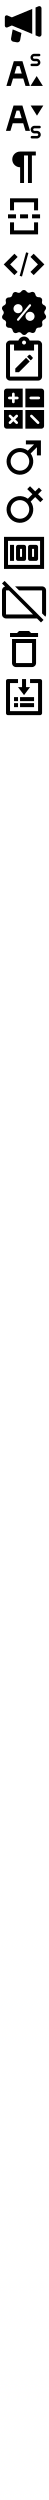
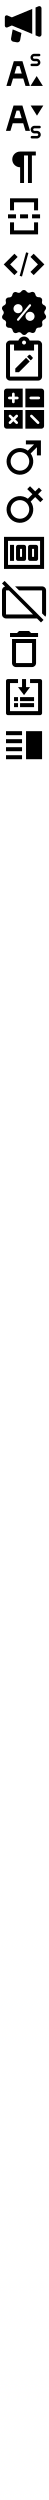
<svg xmlns="http://www.w3.org/2000/svg" width="24" height="1248" viewBox="0 0 24 1248">
  <svg width="24" height="24" viewBox="0 0 24 24" id="ic_megaphone_24px" y="0">
    <path d="M5.511,19.224a1.36,1.36,0,0,0,1.103,1.575l1.868.329a1.36,1.36,0,0,0,1.575-1.103l.634-3.533L6.324,14.677Z" />
    <path d="M5.92,8.671,3.671,7.707a.901.901,0,0,0-1.256.829v4.316a.901.901,0,0,0,1.256.829L5.92,12.717l.258.107,4.367,1.816,5.534,2.301V4.445Z" />
    <path d="M19.237,3.132,17.75,3.751V17.637l1.487.619a1.063,1.063,0,0,0,1.471-.981V4.113A1.063,1.063,0,0,0,19.237,3.132Z" />
  </svg>
  <svg width="24" height="24" viewBox="0 0 24 24" id="ic_superscript_24px" y="24">
    <path d="M5.389 18.895l1.111-3.703h5.106l1.111 3.703h2.191l-3.703-12.342h-4.305l-3.703 12.342h2.192zM8.351 9.021h1.403l1.111 3.703h-3.625l1.111-3.703zM15.224 18.895l3.086-4.937 3.086 4.937h-6.171z" />
    <path d="M18.309 5.318h-1.234c-0.34 0-0.617-0.277-0.617-0.617s0.277-0.617 0.617-0.617h2.468c0.341 0 0.617-0.276 0.617-0.617s-0.276-0.617-0.617-0.617h-2.468c-1.021 0-1.851 0.831-1.851 1.851 0 0.474 0.179 0.906 0.473 1.234 0.339 0.378 0.831 0.617 1.378 0.617h1.234c0.34 0 0.617 0.277 0.617 0.617s-0.277 0.617-0.617 0.617h-2.468c-0.341 0-0.617 0.276-0.617 0.617s0.276 0.617 0.617 0.617h2.468c1.021 0 1.851-0.831 1.851-1.851 0-0.474-0.179-0.906-0.473-1.234-0.339-0.378-0.831-0.617-1.378-0.617z" />
  </svg>
  <svg width="24" height="24" viewBox="0 0 24 24" id="ic_subscript_24px" y="48">
    <path d="M5.214 17.326l1.139-3.796h5.234l1.139 3.796h2.246l-3.796-12.652h-4.413l-3.796 12.652h2.246zM8.25 7.204h1.438l1.139 3.796h-3.716l1.139-3.796zM21.622 4.674l-3.163 5.061-3.163-5.061h6.326z" />
    <path d="M18.459 17.326h-1.265c-0.349 0-0.633-0.284-0.633-0.633s0.284-0.633 0.633-0.633h2.53c0.349 0 0.633-0.283 0.633-0.633s-0.283-0.633-0.633-0.633h-2.53c-1.046 0-1.898 0.851-1.898 1.898 0 0.486 0.184 0.929 0.485 1.265 0.348 0.388 0.852 0.633 1.413 0.633h1.265c0.349 0 0.633 0.284 0.633 0.633s-0.284 0.633-0.633 0.633h-2.53c-0.349 0-0.633 0.283-0.633 0.633s0.283 0.633 0.633 0.633h2.53c1.046 0 1.898-0.851 1.898-1.898 0-0.486-0.184-0.929-0.485-1.265-0.348-0.388-0.852-0.633-1.413-0.633z" />
  </svg>
  <svg width="24" height="24" viewBox="0 0 24 24" id="ic_paragraph_24px" y="72">
    <path d="M10.040 3.659h7.841v1.96h-1.96v13.721h-1.96v-13.721h-1.96v13.721h-1.96v-7.841c-2.165 0-3.92-1.755-3.92-3.92s1.755-3.92 3.92-3.92z" />
  </svg>
  <svg width="24" height="24" viewBox="0 0 24 24" id="ic_page_break_24px" y="96">
    <path d="M5 9v-6h14v6h-2v-4h-10v4h-2z" />
    <path d="M19 15v6h-14v-6h2v4h10v-4h2z" />
    <path d="M4 11h4v2h-4v-2z" />
    <path d="M10 11h4v2h-4v-2z" />
    <path d="M16 11h4v2h-4v-2z" />
  </svg>
  <svg width="24" height="24" viewBox="0 0 24 24" id="ic_html_code_24px" y="120">
    <path d="M15.201 15.735l1.601 1.601 5.336-5.336-5.336-5.336-1.601 1.601 3.735 3.735z" />
    <path d="M8.799 8.265l-1.601-1.601-5.336 5.336 5.336 5.336 1.601-1.601-3.735-3.735z" />
    <path d="M13.022 5.973l1.158 0.316-3.201 11.739-1.158-0.316 3.201-11.739z" />
  </svg>
  <svg width="24" height="24" viewBox="0 0 24 24" id="ic_discount_24px" y="144">
    <path d="M22.74,13.242l-.341-.466a1.468,1.468,0,0,1-.014-1.71l.332-.47A1.468,1.468,0,0,0,22.21,8.457l-.507-.272A1.461,1.461,0,0,1,20.951,6.65l.097-.567a1.464,1.464,0,0,0-1.383-1.706l-.576-.023a1.47,1.47,0,0,1-1.346-1.056l-.161-.553a1.461,1.461,0,0,0-1.987-.936l-.53.226a1.461,1.461,0,0,1-1.669-.369L13.012,1.237a1.461,1.461,0,0,0-2.195.018l-.378.433a1.466,1.466,0,0,1-1.664.392L8.24,1.859a1.468,1.468,0,0,0-1.973.968l-.152.558A1.456,1.456,0,0,1,4.787,4.46l-.576.032A1.464,1.464,0,0,0,2.855,6.221l.106.567a1.462,1.462,0,0,1-.728,1.544L1.73,8.614a1.463,1.463,0,0,0-.47,2.144l.341.466a1.468,1.468,0,0,1,.014,1.71l-.332.47A1.468,1.468,0,0,0,1.79,15.543l.507.272A1.461,1.461,0,0,1,3.049,17.35l-.097.567a1.464,1.464,0,0,0,1.383,1.706l.576.023a1.47,1.47,0,0,1,1.346,1.056l.161.553a1.461,1.461,0,0,0,1.987.936l.53-.226a1.461,1.461,0,0,1,1.669.369l.383.429a1.461,1.461,0,0,0,2.195-.018l.378-.433a1.466,1.466,0,0,1,1.664-.392l.535.221a1.468,1.468,0,0,0,1.973-.968l.152-.558A1.456,1.456,0,0,1,19.213,19.54l.576-.032a1.464,1.464,0,0,0,1.355-1.729l-.106-.567a1.462,1.462,0,0,1,.728-1.544l.503-.281A1.462,1.462,0,0,0,22.74,13.242ZM6.737,10.089a2.268,2.268,0,1,1,2.268,2.268A2.267,2.267,0,0,1,6.737,10.089ZM9.444,15.94a.555.555,0,0,1-.779.074h0a.555.555,0,0,1-.074-.779l5.952-7.169a.553.553,0,0,1,.853.705Zm5.542.235a2.268,2.268,0,1,1,2.268-2.268A2.267,2.267,0,0,1,14.985,16.175Z" />
  </svg>
  <svg width="24" height="24" viewBox="0 0 24 24" id="ic_clipboard_24px" y="168">
    <path d="M19,2H14.82A2.988,2.988,0,0,0,9.18,2H5A2.006,2.006,0,0,0,3,4V20a2.006,2.006,0,0,0,2,2H19a2.006,2.006,0,0,0,2-2V4A2.006,2.006,0,0,0,19,2ZM12,2a1,1,0,1,1-1,1A1.003,1.003,0,0,1,12,2Zm7,18H5V4H7V7H17V4h2Z" />
    <path d="M7.628,15.988V17.81H9.45l5.374-5.374-1.822-1.822Zm8.605-4.961a.484.484,0,0,0,0-.685l-1.137-1.137a.484.484,0,0,0-.685,0l-.889.889,1.822,1.822Z" />
  </svg>
  <svg width="24" height="24" viewBox="0 0 24 24" id="ic_calculate_24px" y="192">
    <path d="M3.333,2A1.336,1.336,0,0,0,2,3.333v8h9.333V2ZM8.667,7.333H7.333V8.667A.667.667,0,0,1,6,8.667V7.333H4.667A.667.667,0,1,1,4.667,6H6V4.667a.667.667,0,1,1,1.333,0V6H8.667a.667.667,0,0,1,0,1.333Z" />
    <path d="M2,12.667v8A1.335,1.335,0,0,0,3.333,22h8V12.667ZM8.805,19.472a.669.669,0,0,1-.944,0L6.667,18.276,5.472,19.471a.667.667,0,1,1-.944-.941l1.196-1.196L4.529,16.139a.667.667,0,1,1,.943-.943l1.195,1.195L7.861,15.196a.667.667,0,1,1,.943.943L7.609,17.333,8.804,18.528A.668.668,0,0,1,8.805,19.472Z" />
    <path d="M12.667,12.667V22h8A1.334,1.334,0,0,0,22,20.667v-8ZM19.472,19.472a.669.669,0,0,1-.944,0l-3.333-3.333a.667.667,0,0,1,.943-.943l3.333,3.333A.666.666,0,0,1,19.472,19.472Z" />
    <path d="M20.667,2h-8v9.333H22v-8A1.335,1.335,0,0,0,20.667,2ZM19.333,7.333h-4a.667.667,0,0,1,0-1.333h4a.667.667,0,1,1,0,1.333Z" />
  </svg>
  <svg width="24" height="24" viewBox="0 0 24 24" id="ic_gender_male_24px" y="216">
    <path d="M12.93,5.837h4.084L13.893,8.959a6.665,6.665,0,1,0,1.414,1.414L18.429,7.251v4.084h2V3.837H12.93Zm.313,11.759a4.649,4.649,0,1,1,1.361-3.287A4.652,4.652,0,0,1,13.243,17.596Z" />
  </svg>
  <svg width="24" height="24" viewBox="0 0 24 24" id="ic_gender_female_24px" y="240">
    <path d="M20.142,10.698l1.414-1.414L18.985,6.713,20.849,4.85l-1.414-1.414L17.571,5.299,15,2.728,13.586,4.143l2.571,2.571L13.903,8.967a6.665,6.665,0,1,0,1.411,1.417l2.256-2.257Zm-6.898,6.897a4.649,4.649,0,1,1,1.361-3.287A4.655,4.655,0,0,1,13.243,17.596Z" />
  </svg>
  <svg width="24" height="24" viewBox="0 0 24 24" id="ic_money_24px" y="264">
    <path fill="none" d="M0 0h24v24H0V0z" />
    <path d="M5 8h2v8H5zm7 0H9c-.55 0-1 .45-1 1v6c0 .55.45 1 1 1h3c.55 0 1-.45 1-1V9c0-.55-.45-1-1-1zm-1 6h-1v-4h1v4zm7-6h-3c-.55 0-1 .45-1 1v6c0 .55.45 1 1 1h3c.55 0 1-.45 1-1V9c0-.55-.45-1-1-1zm-1 6h-1v-4h1v4z" />
    <path fill="none" d="M4 6h16v12H4z" />
    <path d="M2 4v16h20V4H2zm2 14V6h16v12H4z" />
  </svg>
  <svg width="24" height="24" viewBox="0 0 24 24" id="ic_screen_off_24px" y="288">
    <path d="M1,3.27,2.53,4.8A1.983,1.983,0,0,0,1,6.73v12a2.006,2.006,0,0,0,2,2H18.46l2,2,1.26-1.27L2.27,2ZM3,18.73v-12H4.46l12,12Zm4.52-14,2,2H21V18.21l1.65,1.65A1.99,1.99,0,0,0,23,18.73v-12a1.993,1.993,0,0,0-2-2Z" />
  </svg>
  <svg width="24" height="24" viewBox="0 0 24 24" id="ic_delete_outline_24px" y="312">
    <path d="M6 19c0 1.1.9 2 2 2h8c1.1 0 2-.9 2-2V7H6v12zM8 9h8v10H8V9zm7.5-5l-1-1h-5l-1 1H5v2h14V4z" />
    <path fill="none" d="M0 0h24v24H0V0z" />
  </svg>
  <svg width="24" height="24" viewBox="0 0 24 24" id="ic_apply_to_list_24px" y="336">
    <rect x="10" y="15" width="7" height="2" />
    <rect x="10" y="12" width="7" height="2" />
    <rect x="7" y="12" width="2" height="2" />
    <rect x="7" y="15" width="2" height="2" />
    <path d="M20.1,3H15V5h4V19H5V5H9V3H3.9a.896.896,0,0,0-.9.9V20.1a.967.967,0,0,0,.9.9H20.1a1.061,1.061,0,0,0,.9-.9V3.9A.967.967,0,0,0,20.1,3Z" />
    <polygon points="12 11 15 7.01 13 7.01 13 5.51 13 5 13 3 11 3 11 5 11 5.51 11 7.01 9 7.01 12 11" />
  </svg>
+   <svg width="24" height="24" viewBox="0 0 24 24" id="ic_vertical_split_24px" y="360">
+     <path fill="none" d="M0 0h24v24H0V0z" />
+     <path d="M3 15h8v-2H3v2zm0 4h8v-2H3v2zm0-8h8V9H3v2zm0-6v2h8V5H3zm10 0h8v14h-8V5z" />
+   </svg>
</svg>
